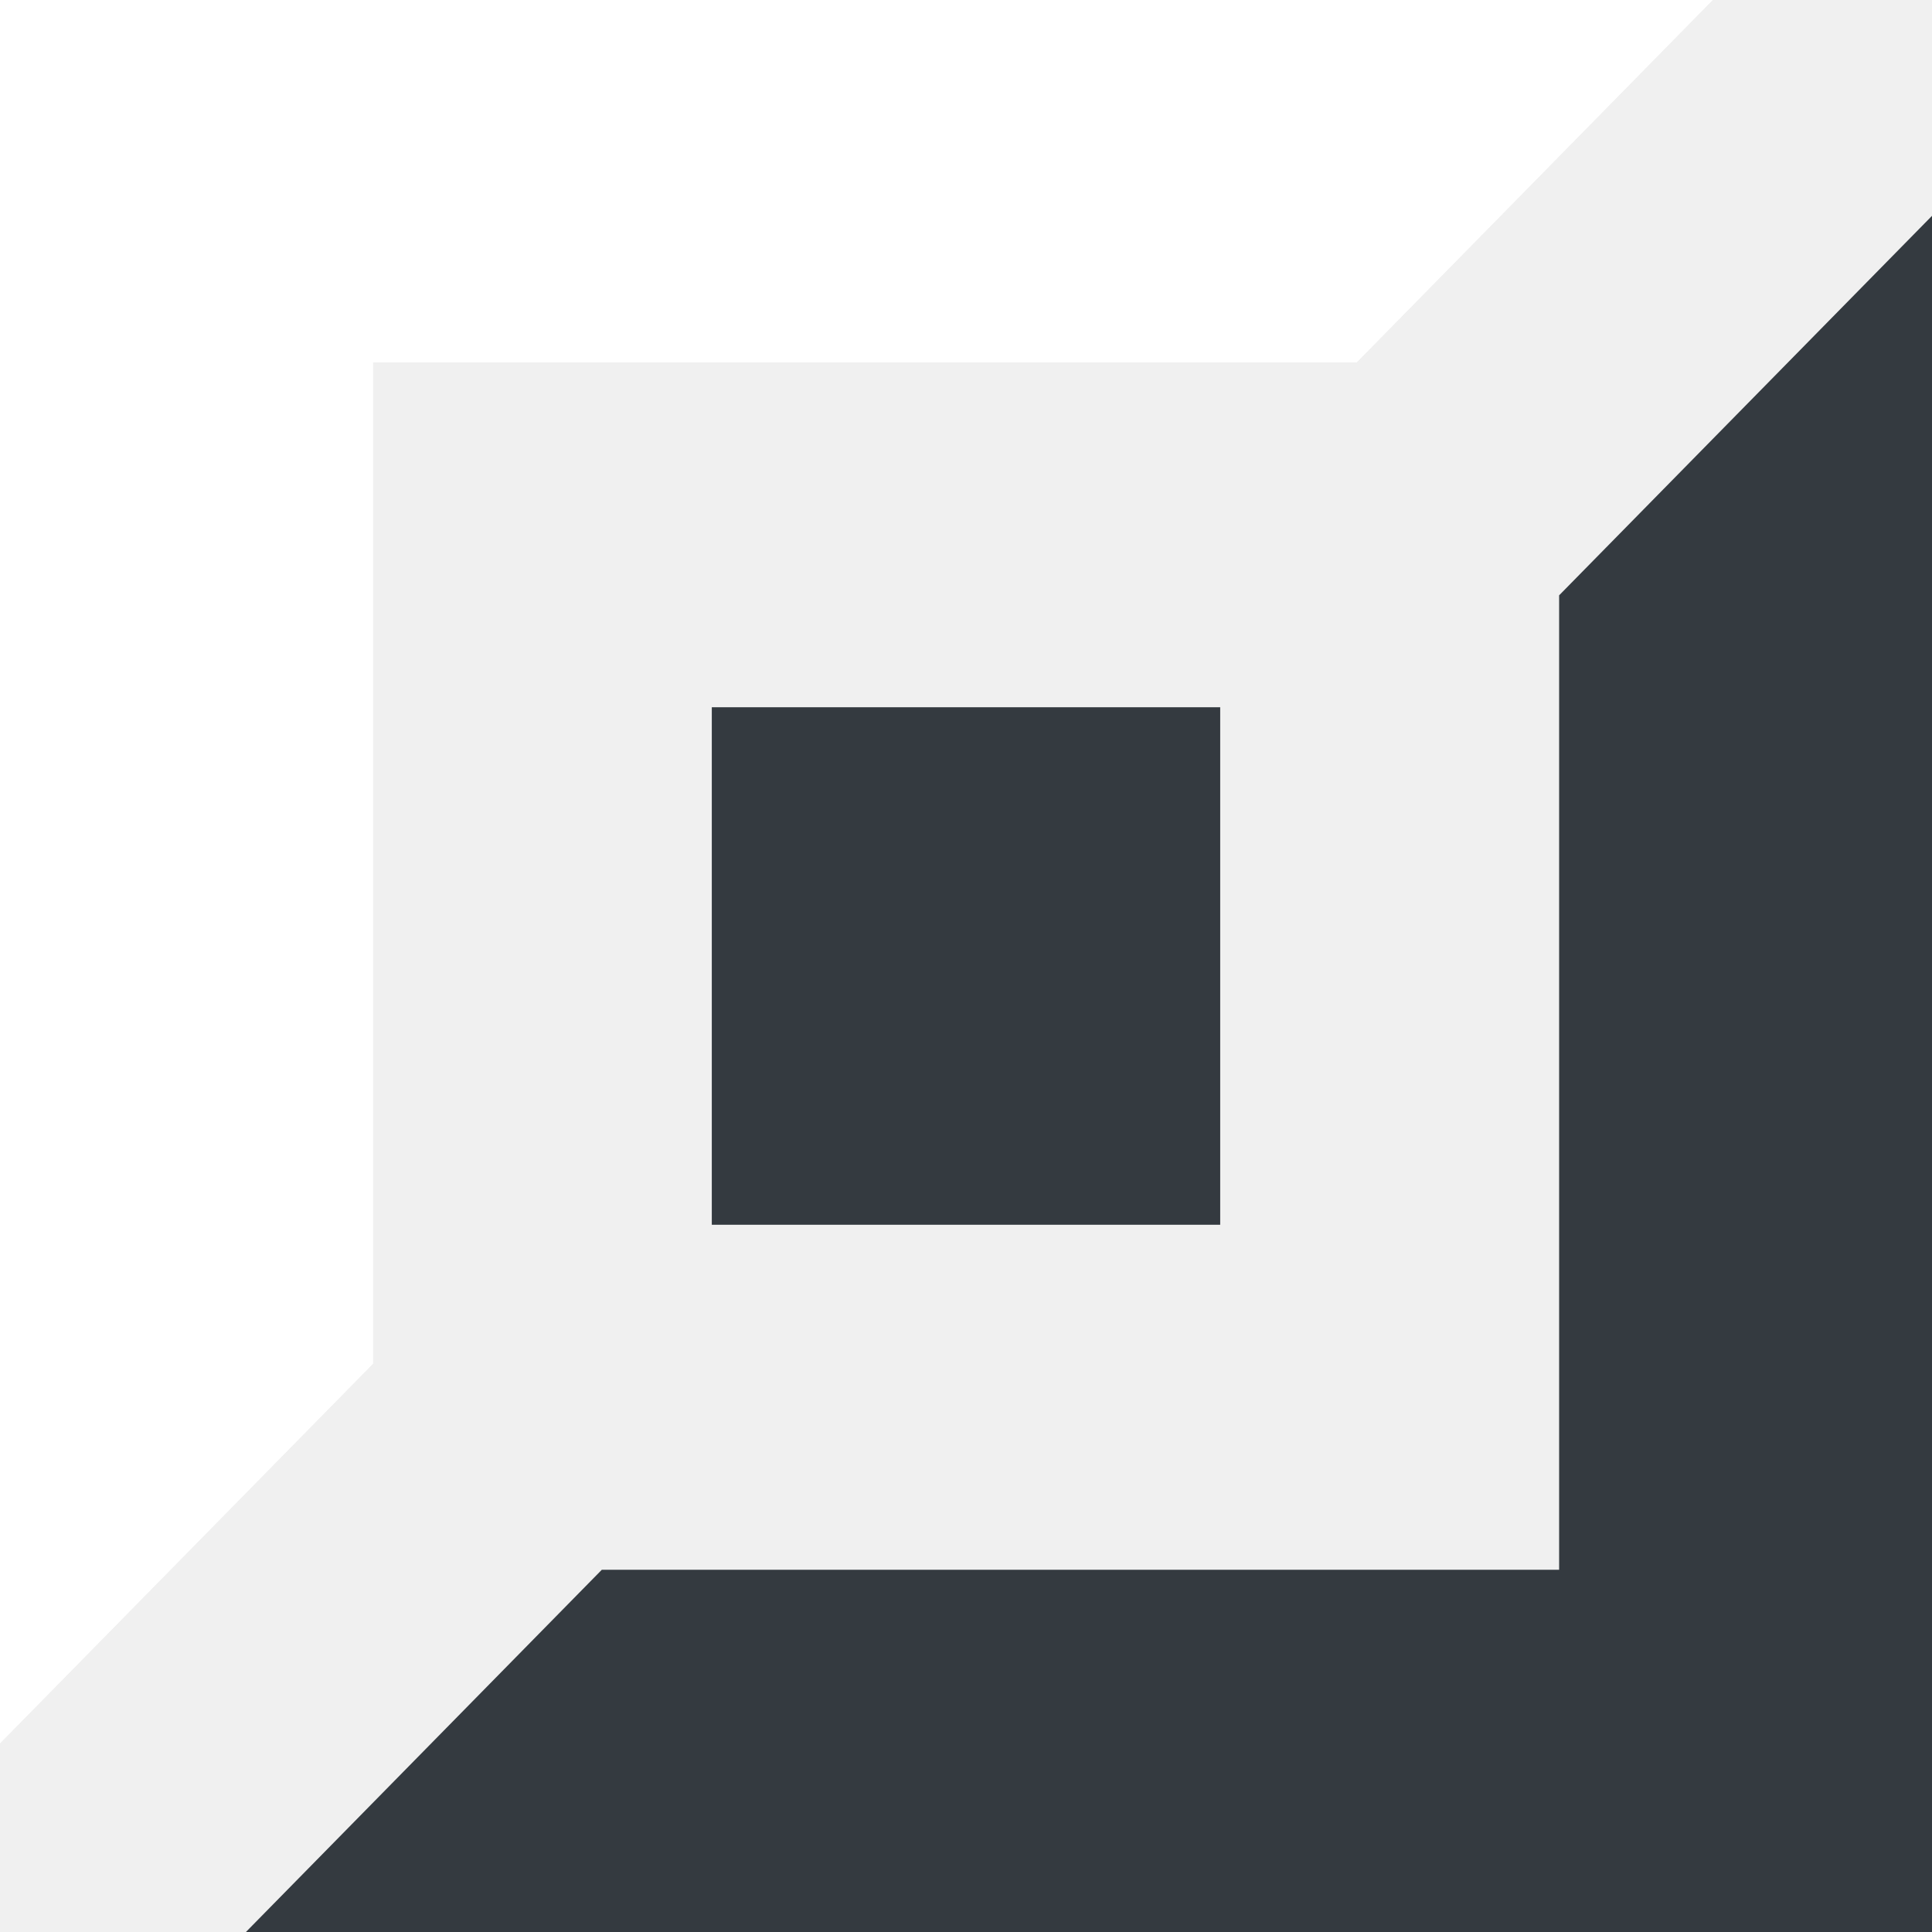
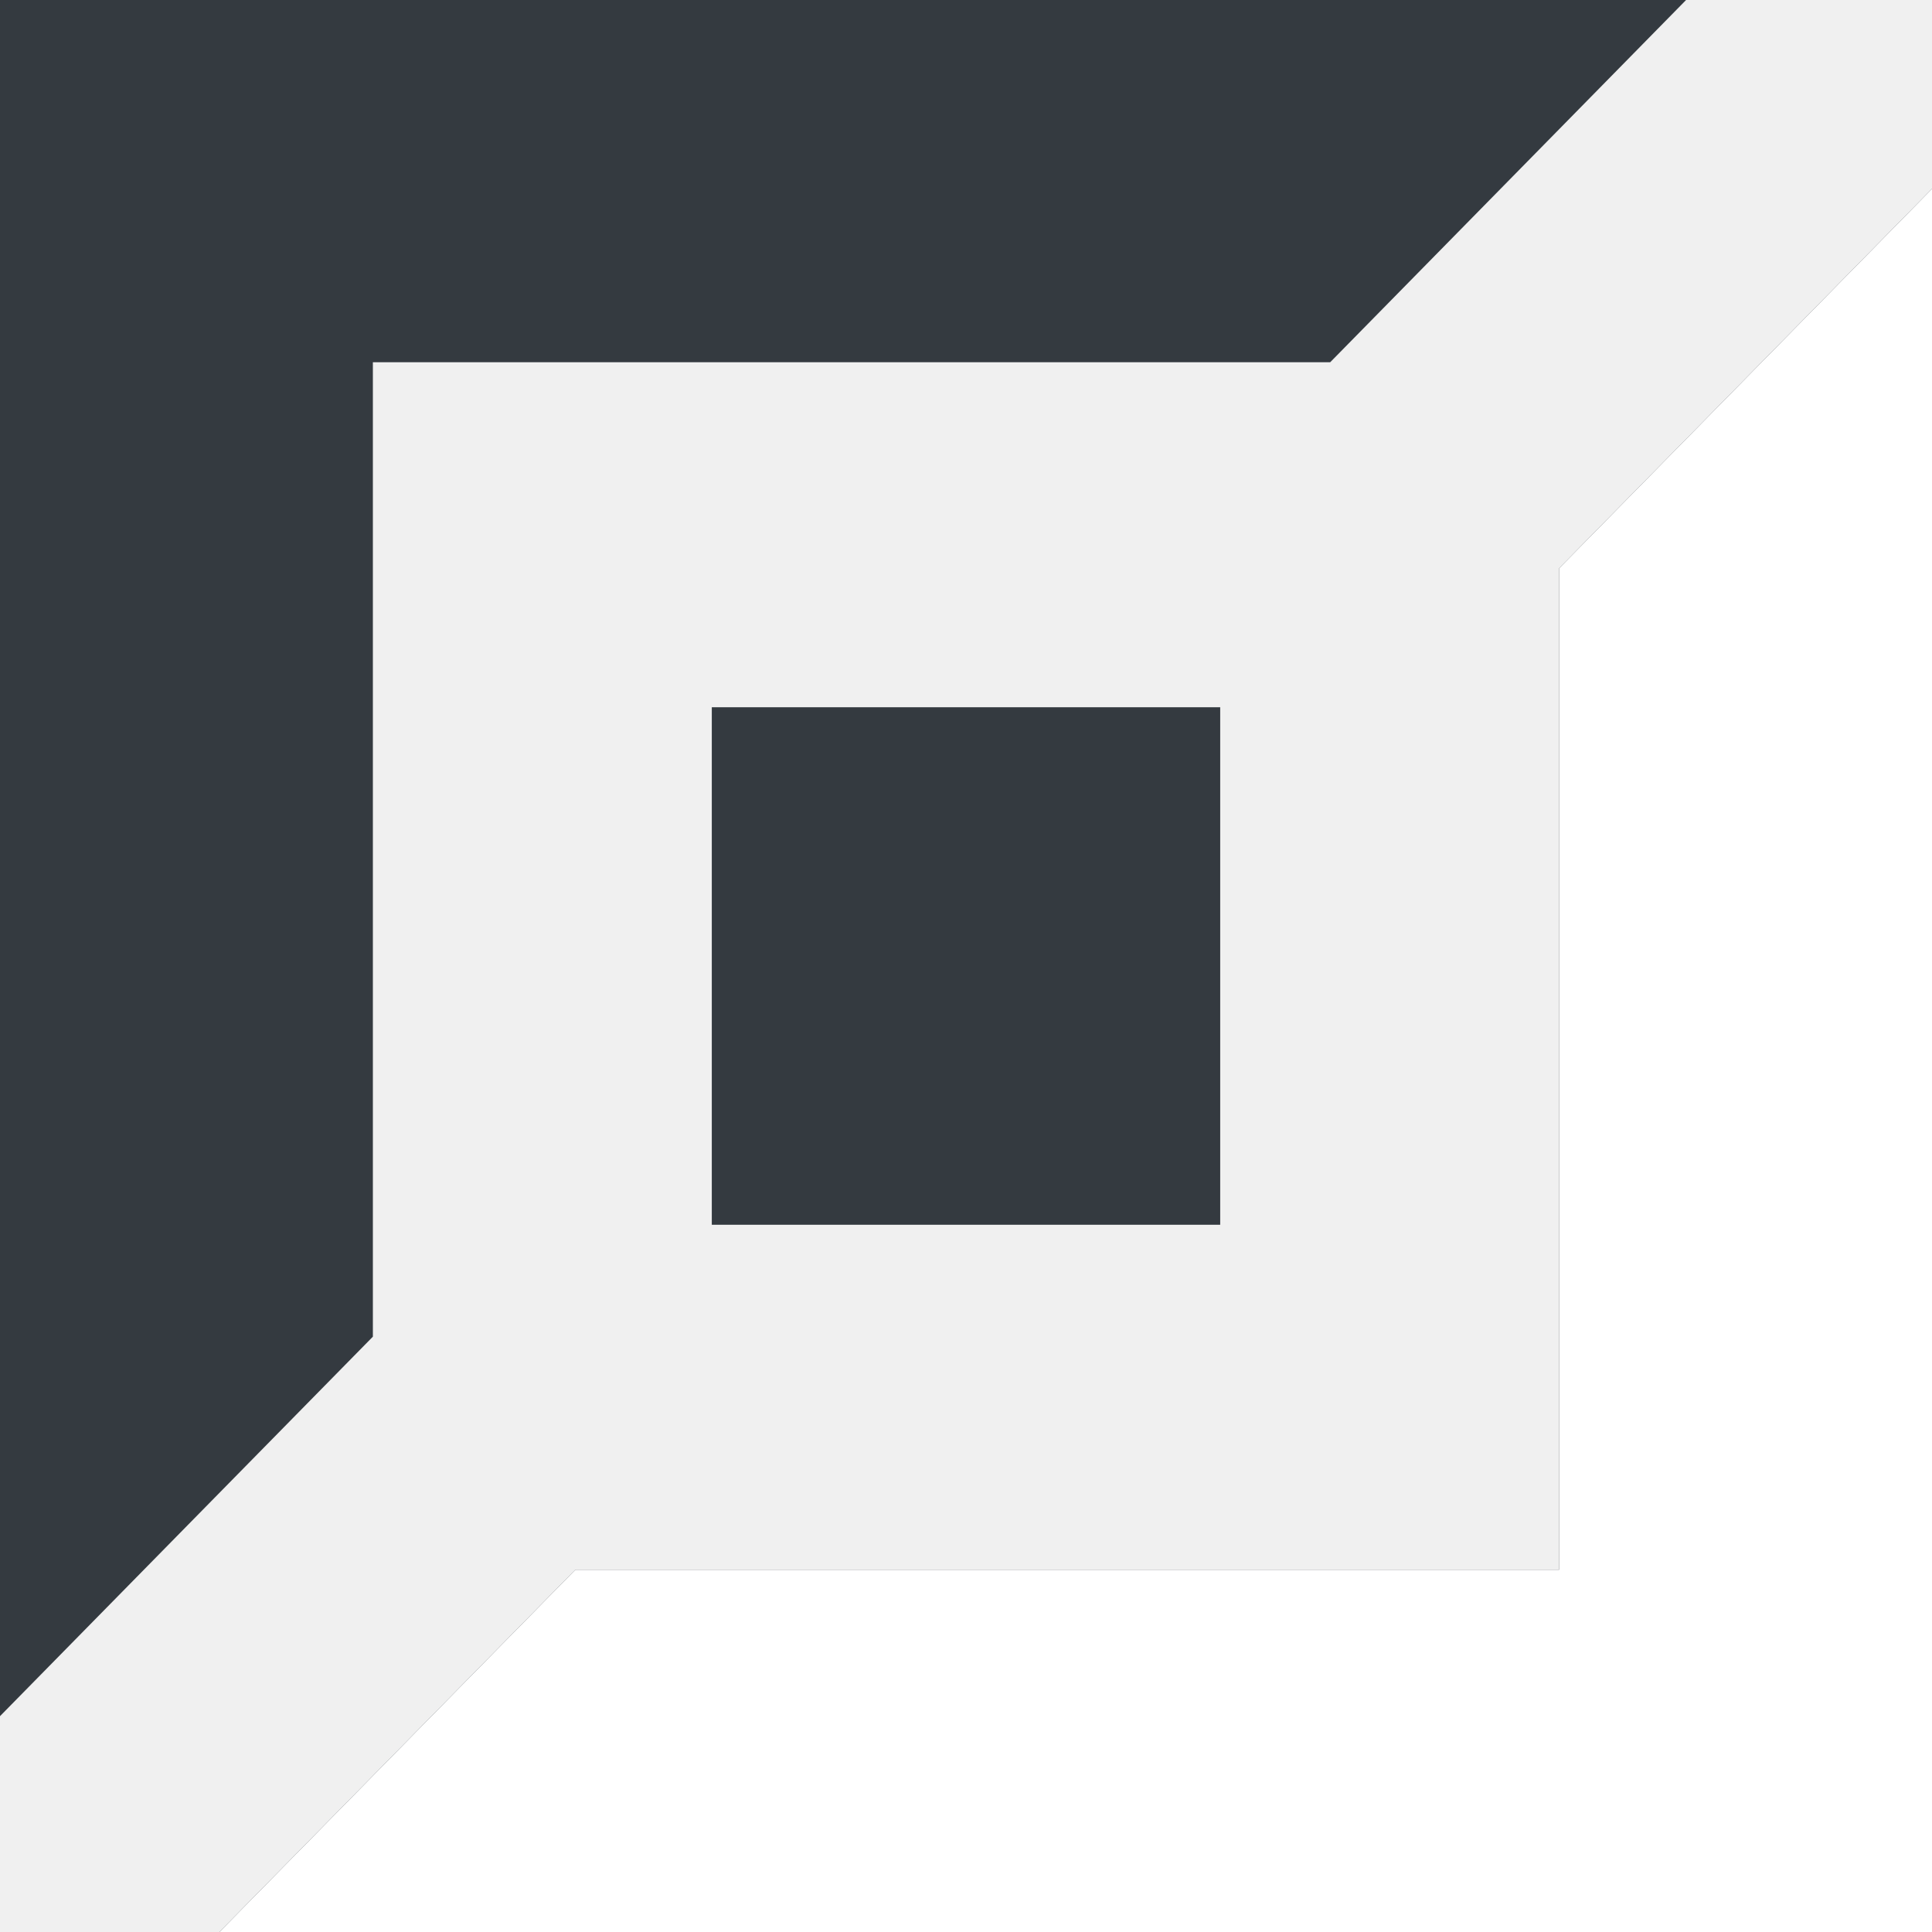
<svg xmlns="http://www.w3.org/2000/svg" width="14" height="14" viewBox="0 0 14 14" fill="none">
-   <path d="M8.842 8.875L5.158 8.875L5.158 5.125L8.842 5.125L8.842 8.875Z" fill="#343A40" />
-   <path d="M12.41 2.04881e-06L7.04902e-07 3.15312e-06L1.78984e-06 12.632L2.702 9.882L2.702 2.625L9.831 2.625L12.41 2.04881e-06Z" fill="white" />
-   <path d="M4.361 11.375L11.298 11.375L11.298 7.844L11.298 4.314L14 1.564L14 14L1.782 14L4.361 11.375Z" fill="#343A40" />
-   <path d="M12.41 2.04881e-06L7.04902e-07 3.15312e-06L1.78984e-06 12.632L2.702 9.882L2.702 2.625L9.831 2.625L12.41 2.04881e-06Z" fill="white" />
+   <path d="M5.158 5.125H8.842V8.875H5.158V5.125Z" fill="#343A40" />
+   <path d="M1.59 14H14V1.368L11.298 4.118V11.375H4.169L1.59 14Z" fill="#343A40" />
+   <path d="M9.639 2.625H2.702V9.686L0 12.436V0H12.218L9.639 2.625Z" fill="#343A40" />
+   <path d="M1.59 14H14V1.368L11.298 4.118V11.375H4.169L1.59 14Z" fill="white" />
</svg>
